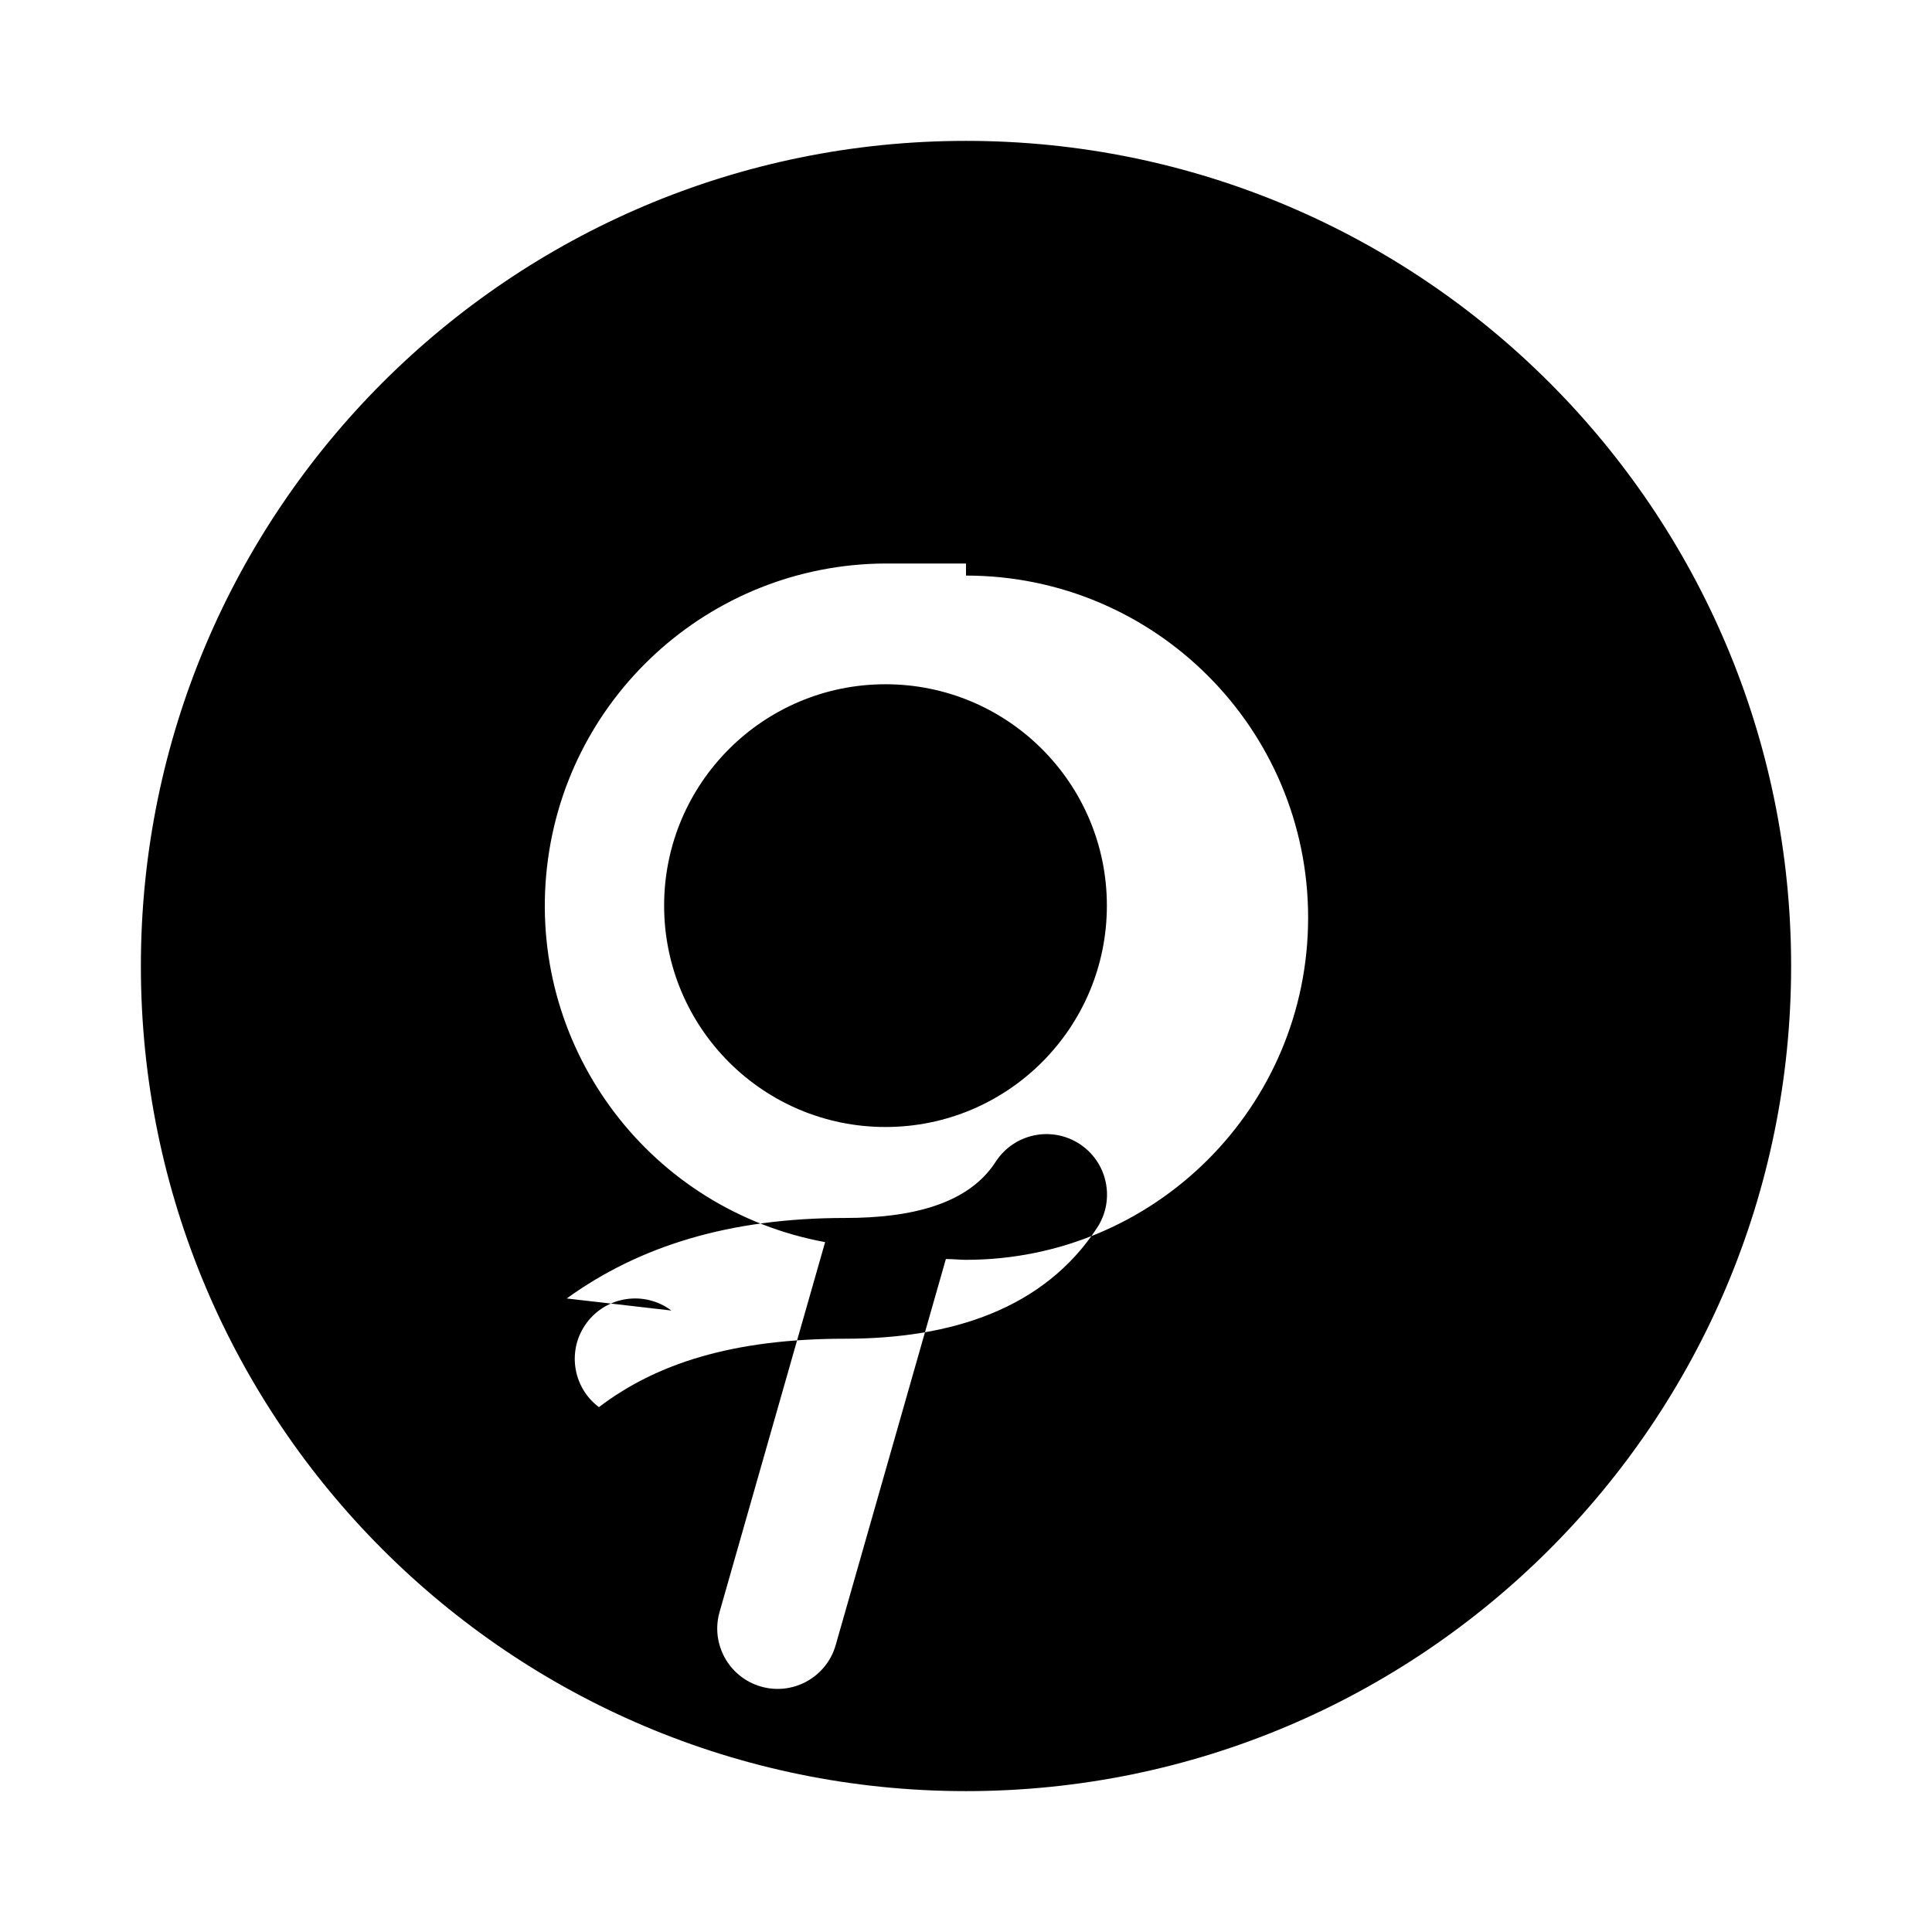
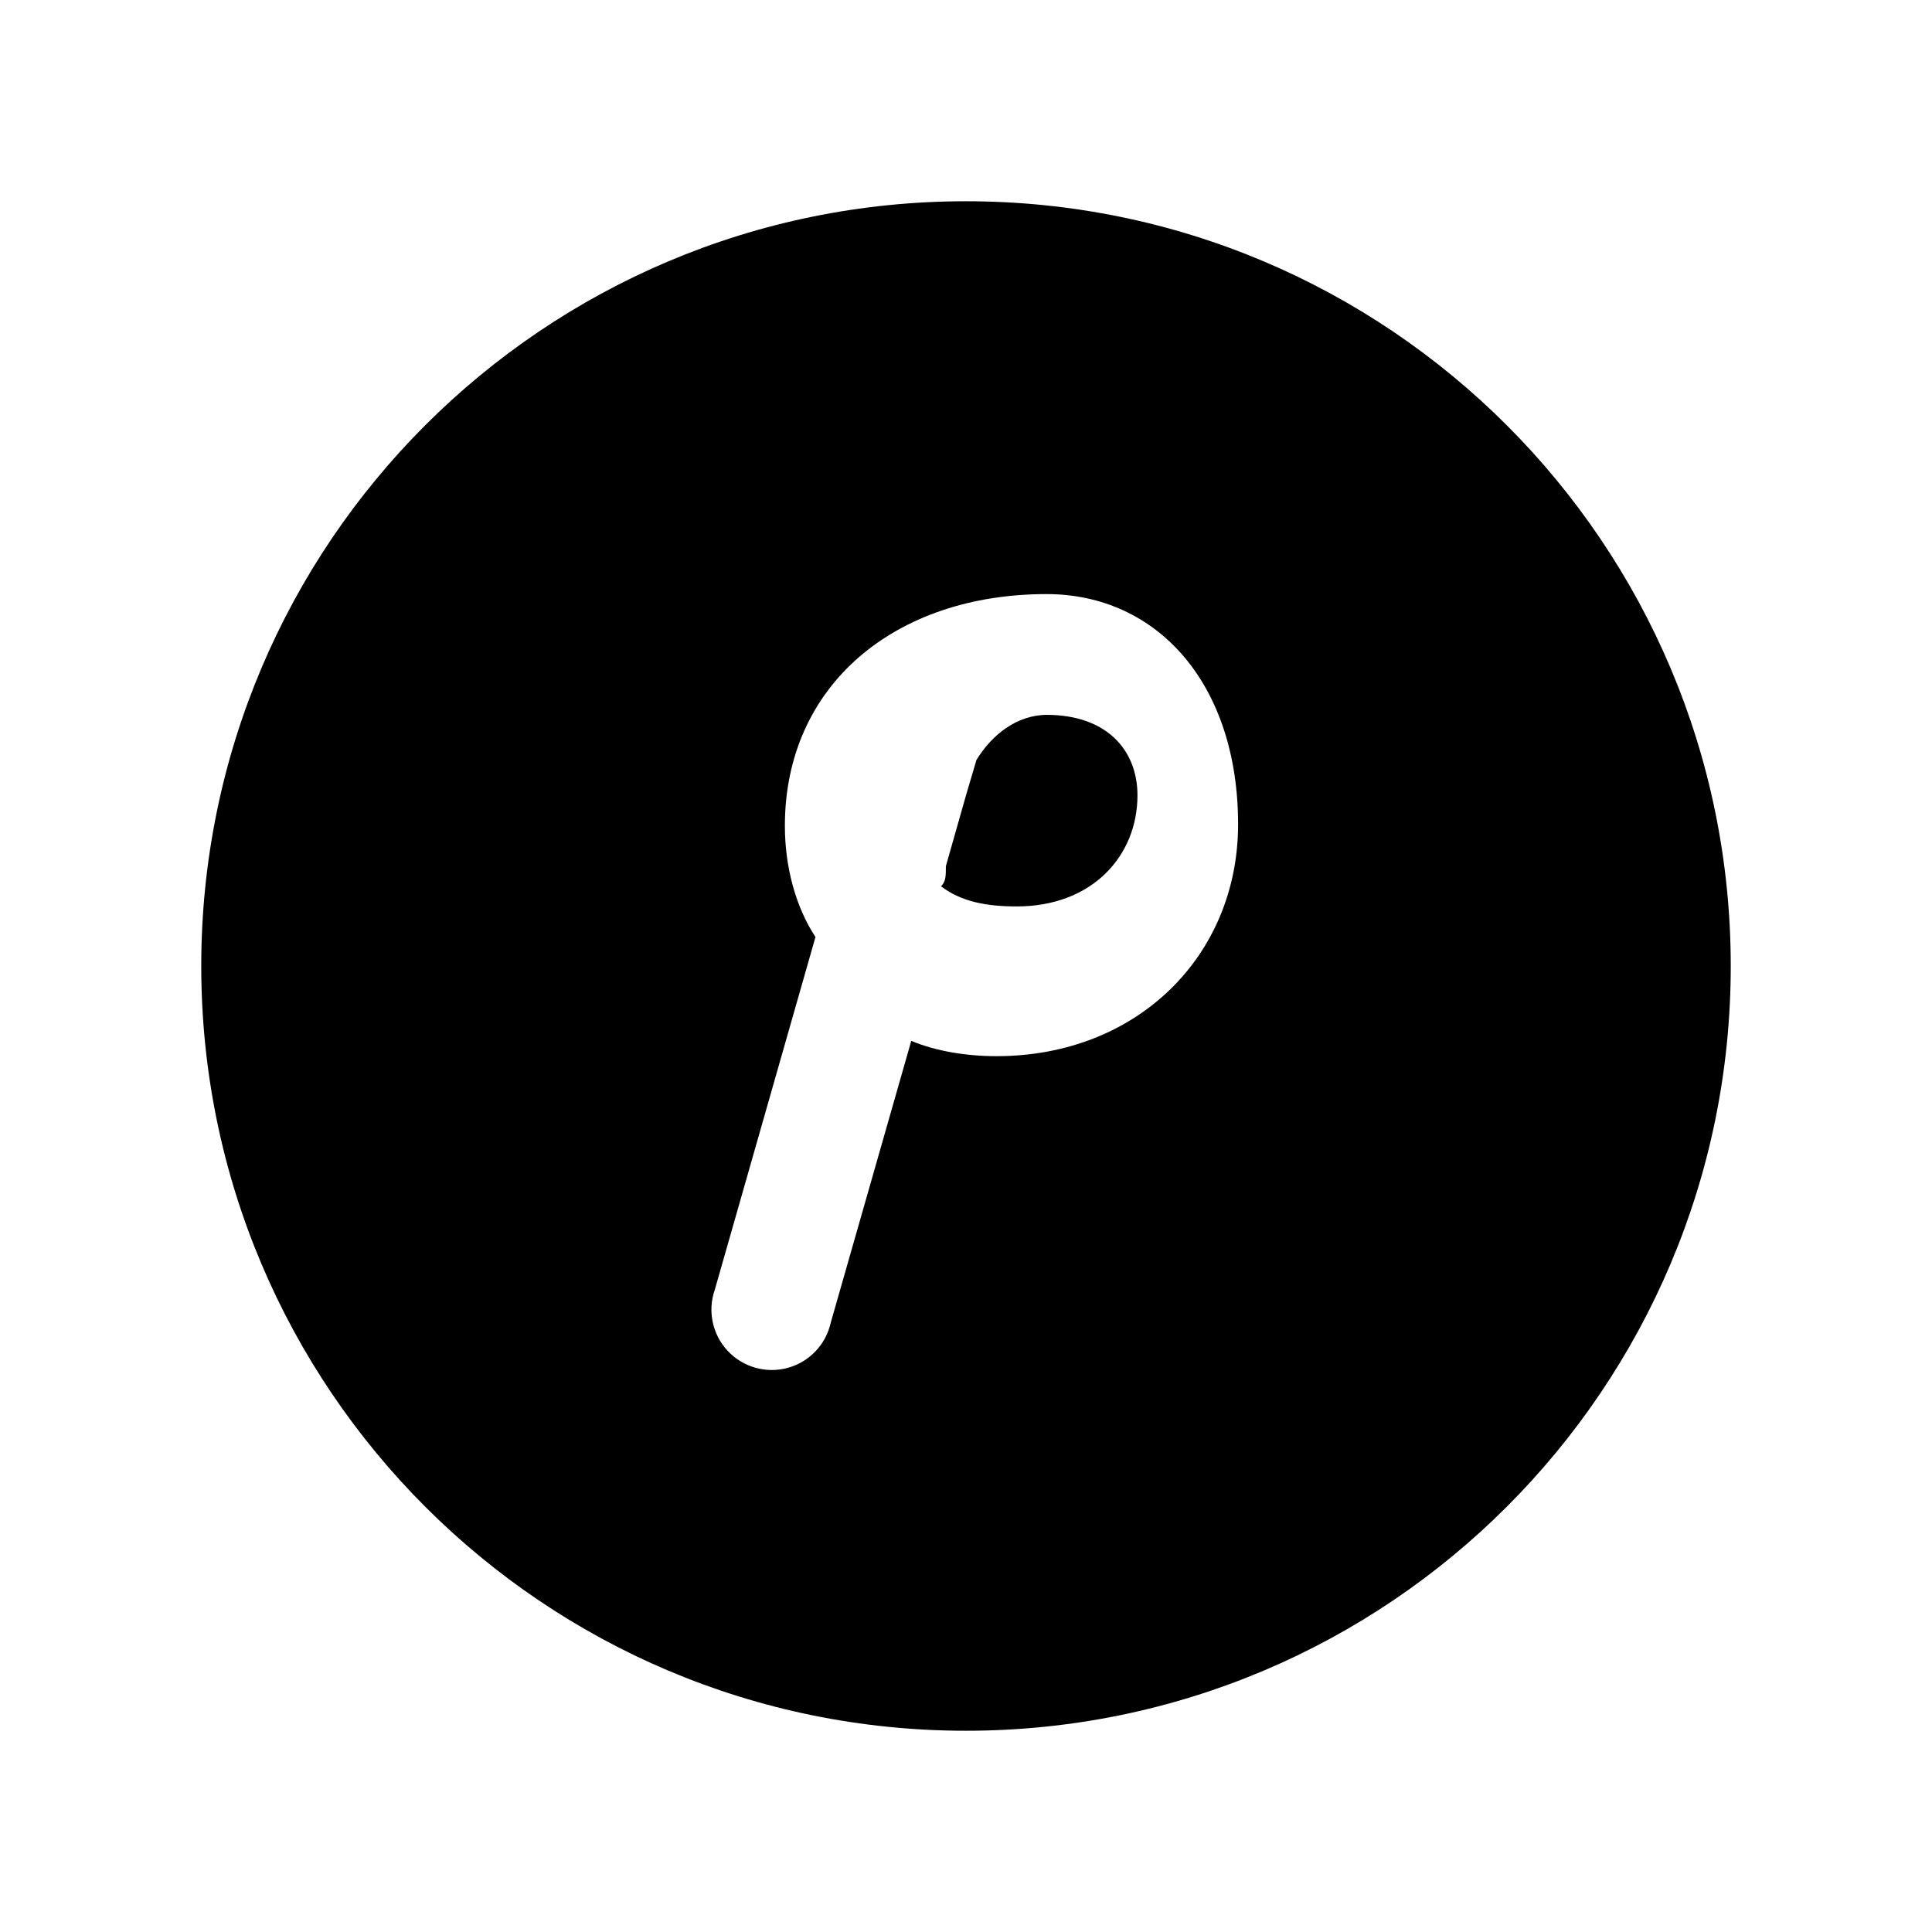
<svg xmlns="http://www.w3.org/2000/svg" viewBox="0 0 24 24" fill="none">
-   <path fill-rule="evenodd" clip-rule="evenodd" d="M1.75 12C1.75 6.34 6.34 1.75 12 1.75S22.25 6.34 22.25 12 17.66 22.25 12 22.25 1.75 17.66 1.75 12Zm9.25-5a4.25 4.25 0 0 0-.75 8.43l-1.31 4.59a.75.75 0 0 0 1.44.42l1.37-4.8c.09 0 .17.01.25.01a4.25 4.25 0 0 0 0-8.5v-.15Zm0 1.5a2.75 2.75 0 1 0 0 5.5 2.75 2.75 0 0 0 0-5.5Zm-2.66 7.78a.75.75 0 0 0-.9 1.2c.71-.54 1.66-.85 3.06-.85 1.32 0 2.47-.37 3.13-1.38a.75.75 0 0 0-1.26-.82c-.34.53-1.05.7-1.87.7-1.44 0-2.56.35-3.46 1l1.3.15Z" fill="currentColor" />
+   <path fill-rule="evenodd" clip-rule="evenodd" d="M21.5 12a9.5 9.5 0 1 1-19 0 9.5 9.5 0 0 1 19 0ZM13 7.38c-1.88 0-3.25 1.13-3.25 2.88 0 .5.13 1 .38 1.38l-1.25 4.38a.75.75 0 1 0 1.44.41l1-3.5c.31.13.69.19 1.06.19 1.75 0 3-1.25 3-2.88C15.38 8.5 14.38 7.38 13 7.38Zm0 1.5c.75 0 1.13.44 1.13 1 0 .75-.56 1.38-1.5 1.38-.38 0-.69-.06-.94-.25.06-.06.06-.13.06-.25l.25-.88.13-.44c.19-.31.5-.56.88-.56Z" fill="currentColor" />
</svg>
